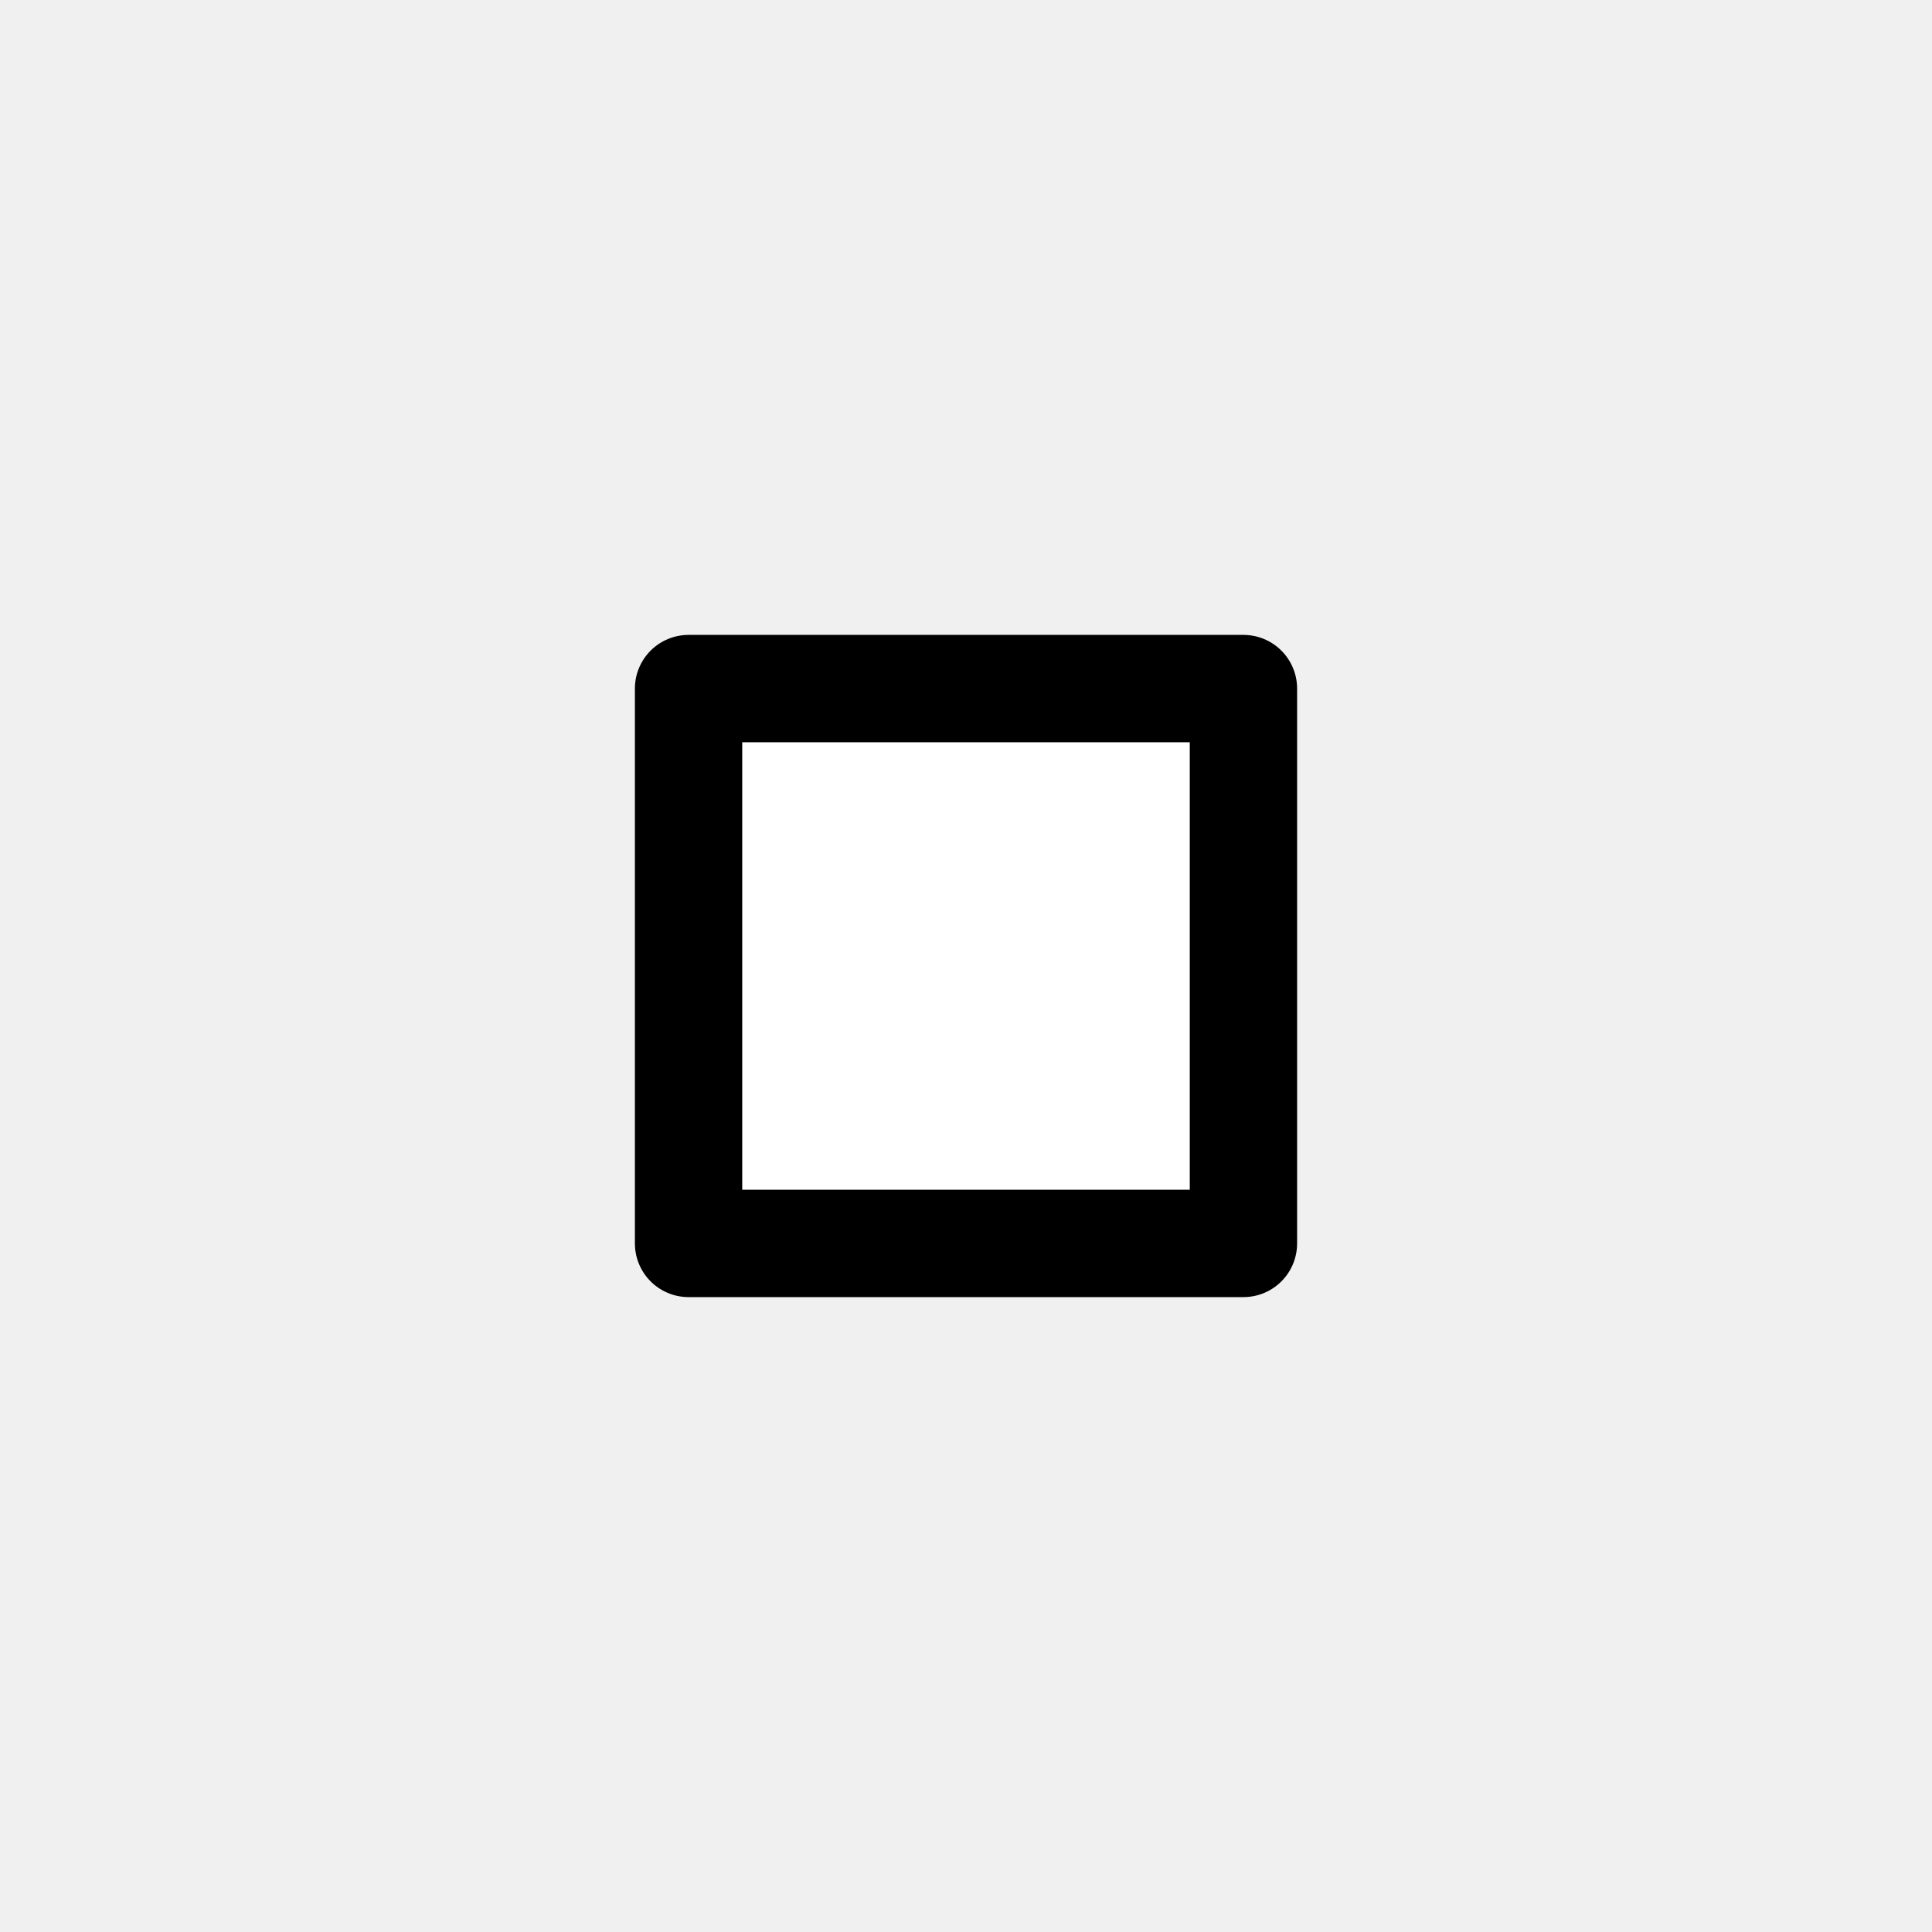
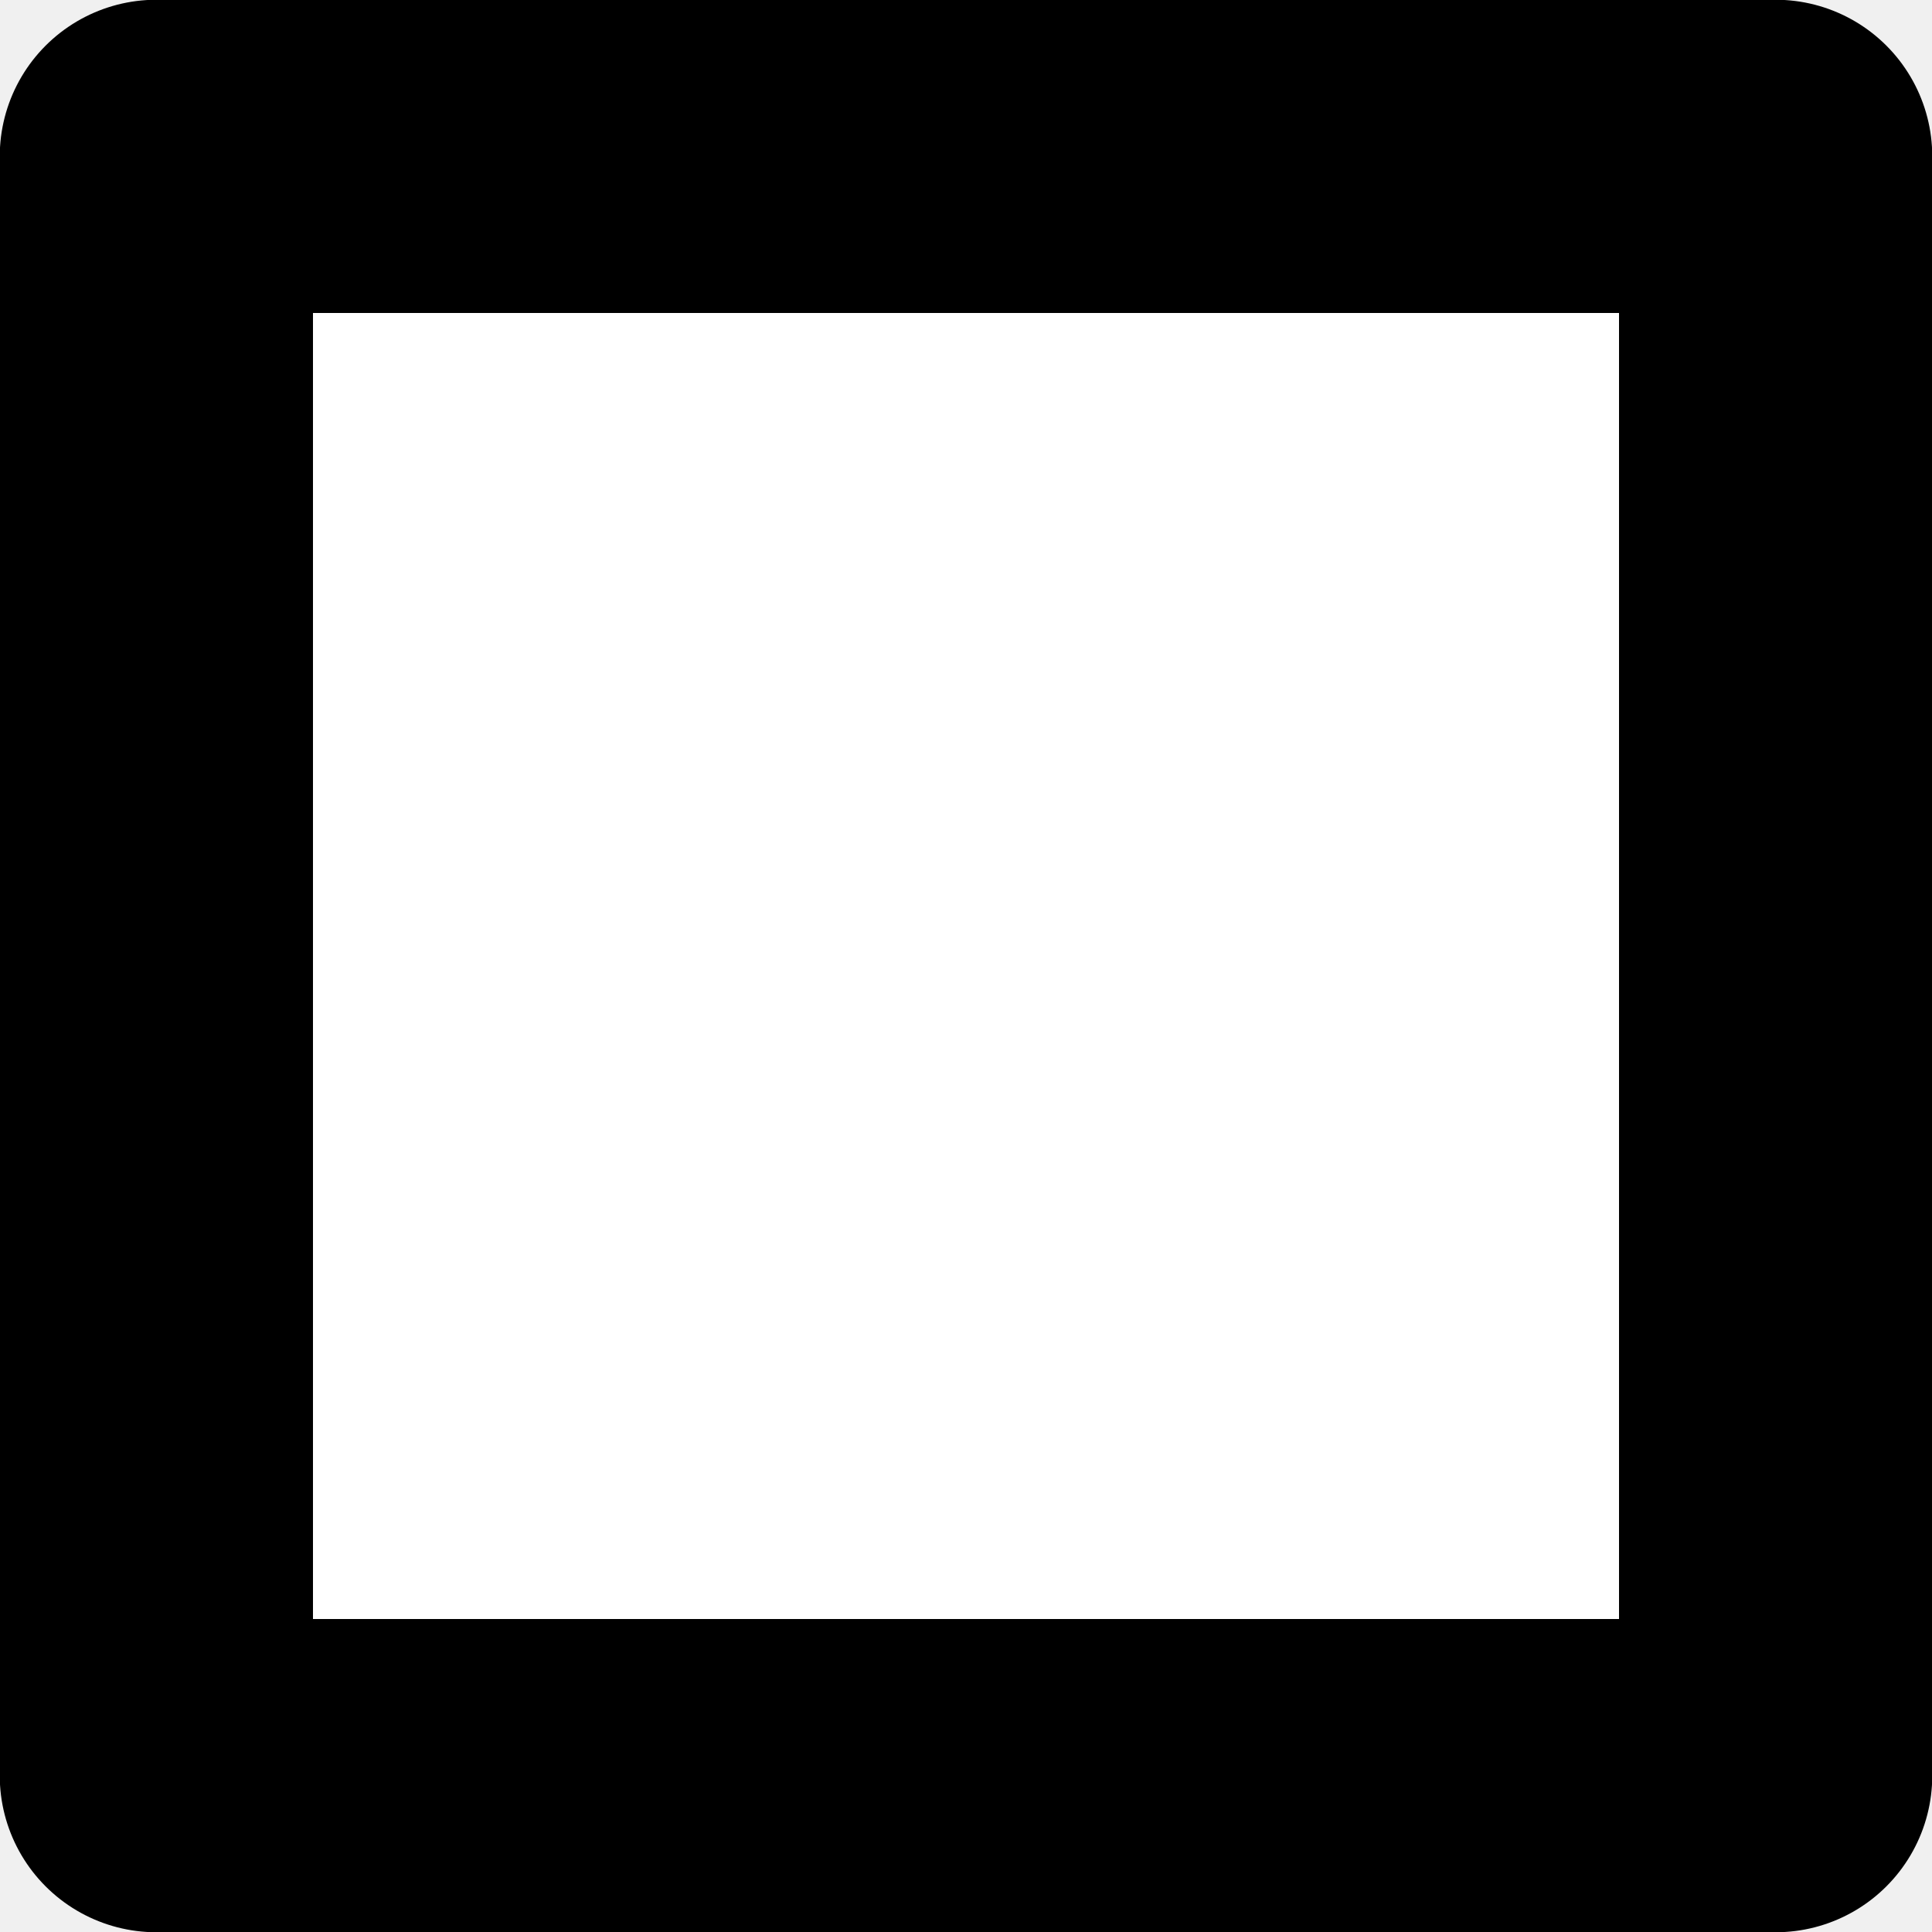
- <svg xmlns="http://www.w3.org/2000/svg" viewBox="0 0 45 45" version="1.1" xml:space="preserve" x="0px" y="0px" width="0.5in" height="0.5in" id="svg2">
+ <svg xmlns="http://www.w3.org/2000/svg" version="1.1" xml:space="preserve" x="0" y="0" id="svg2" viewBox="14.79 14.79 15.42 15.42">
  <defs id="defs4">
    <style type="text/css" id="style6">
-       path,circle {
-         stroke:#000000;
-         stroke-width: 3;
-         stroke-linecap: round;
-         stroke-linejoin: round;
-         fill: none
-       }</style>
+             
+         </style>
  </defs>
-   <rect style="opacity:1;fill:#ffffff;fill-opacity:1;stroke:#000000;stroke-width:2.5;stroke-linecap:round;stroke-linejoin:round;stroke-miterlimit:4;stroke-dasharray:none;stroke-dashoffset:0;stroke-opacity:1" id="rect3335" width="12.924" height="12.924" x="16.038" y="16.038" />
+   <path style="opacity:1;fill:#fff;fill-opacity:1;stroke:#000;stroke-width:2.5;stroke-linecap:round;stroke-linejoin:round;stroke-miterlimit:4;stroke-dasharray:none;stroke-dashoffset:0;stroke-opacity:1" id="rect3335" d="M16.038 16.038h12.924v12.924H16.038z" />
</svg>
